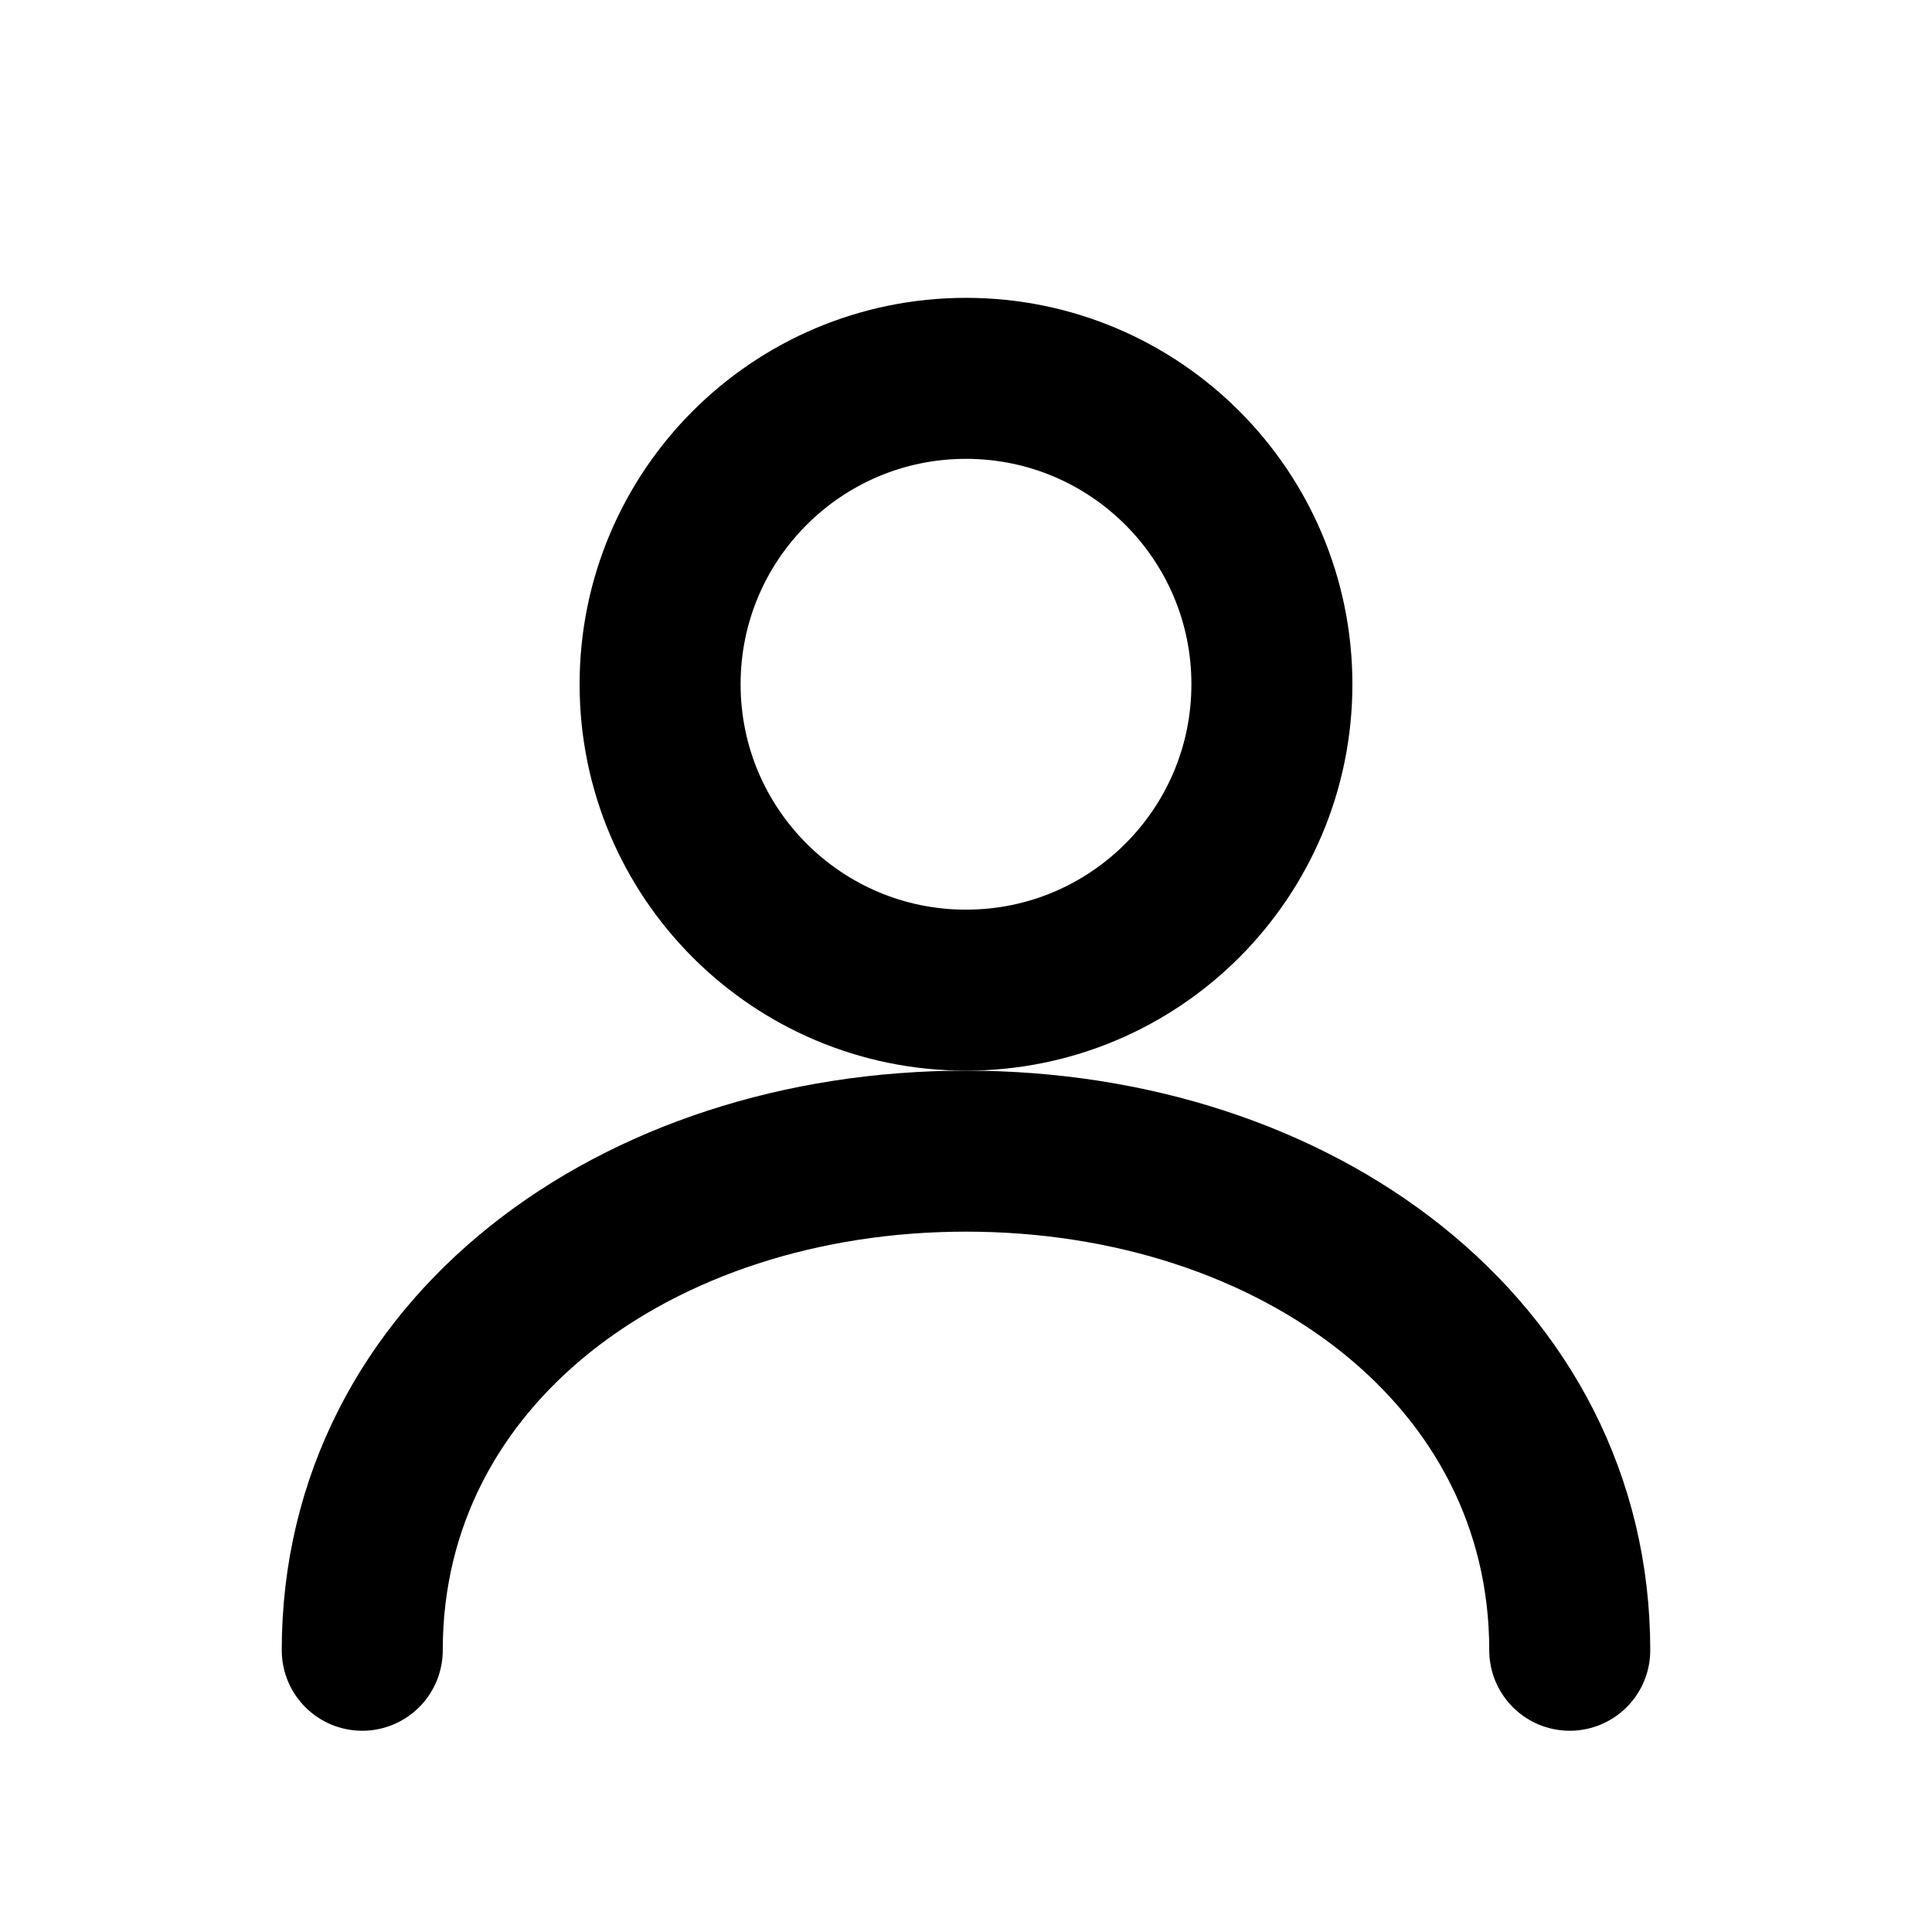
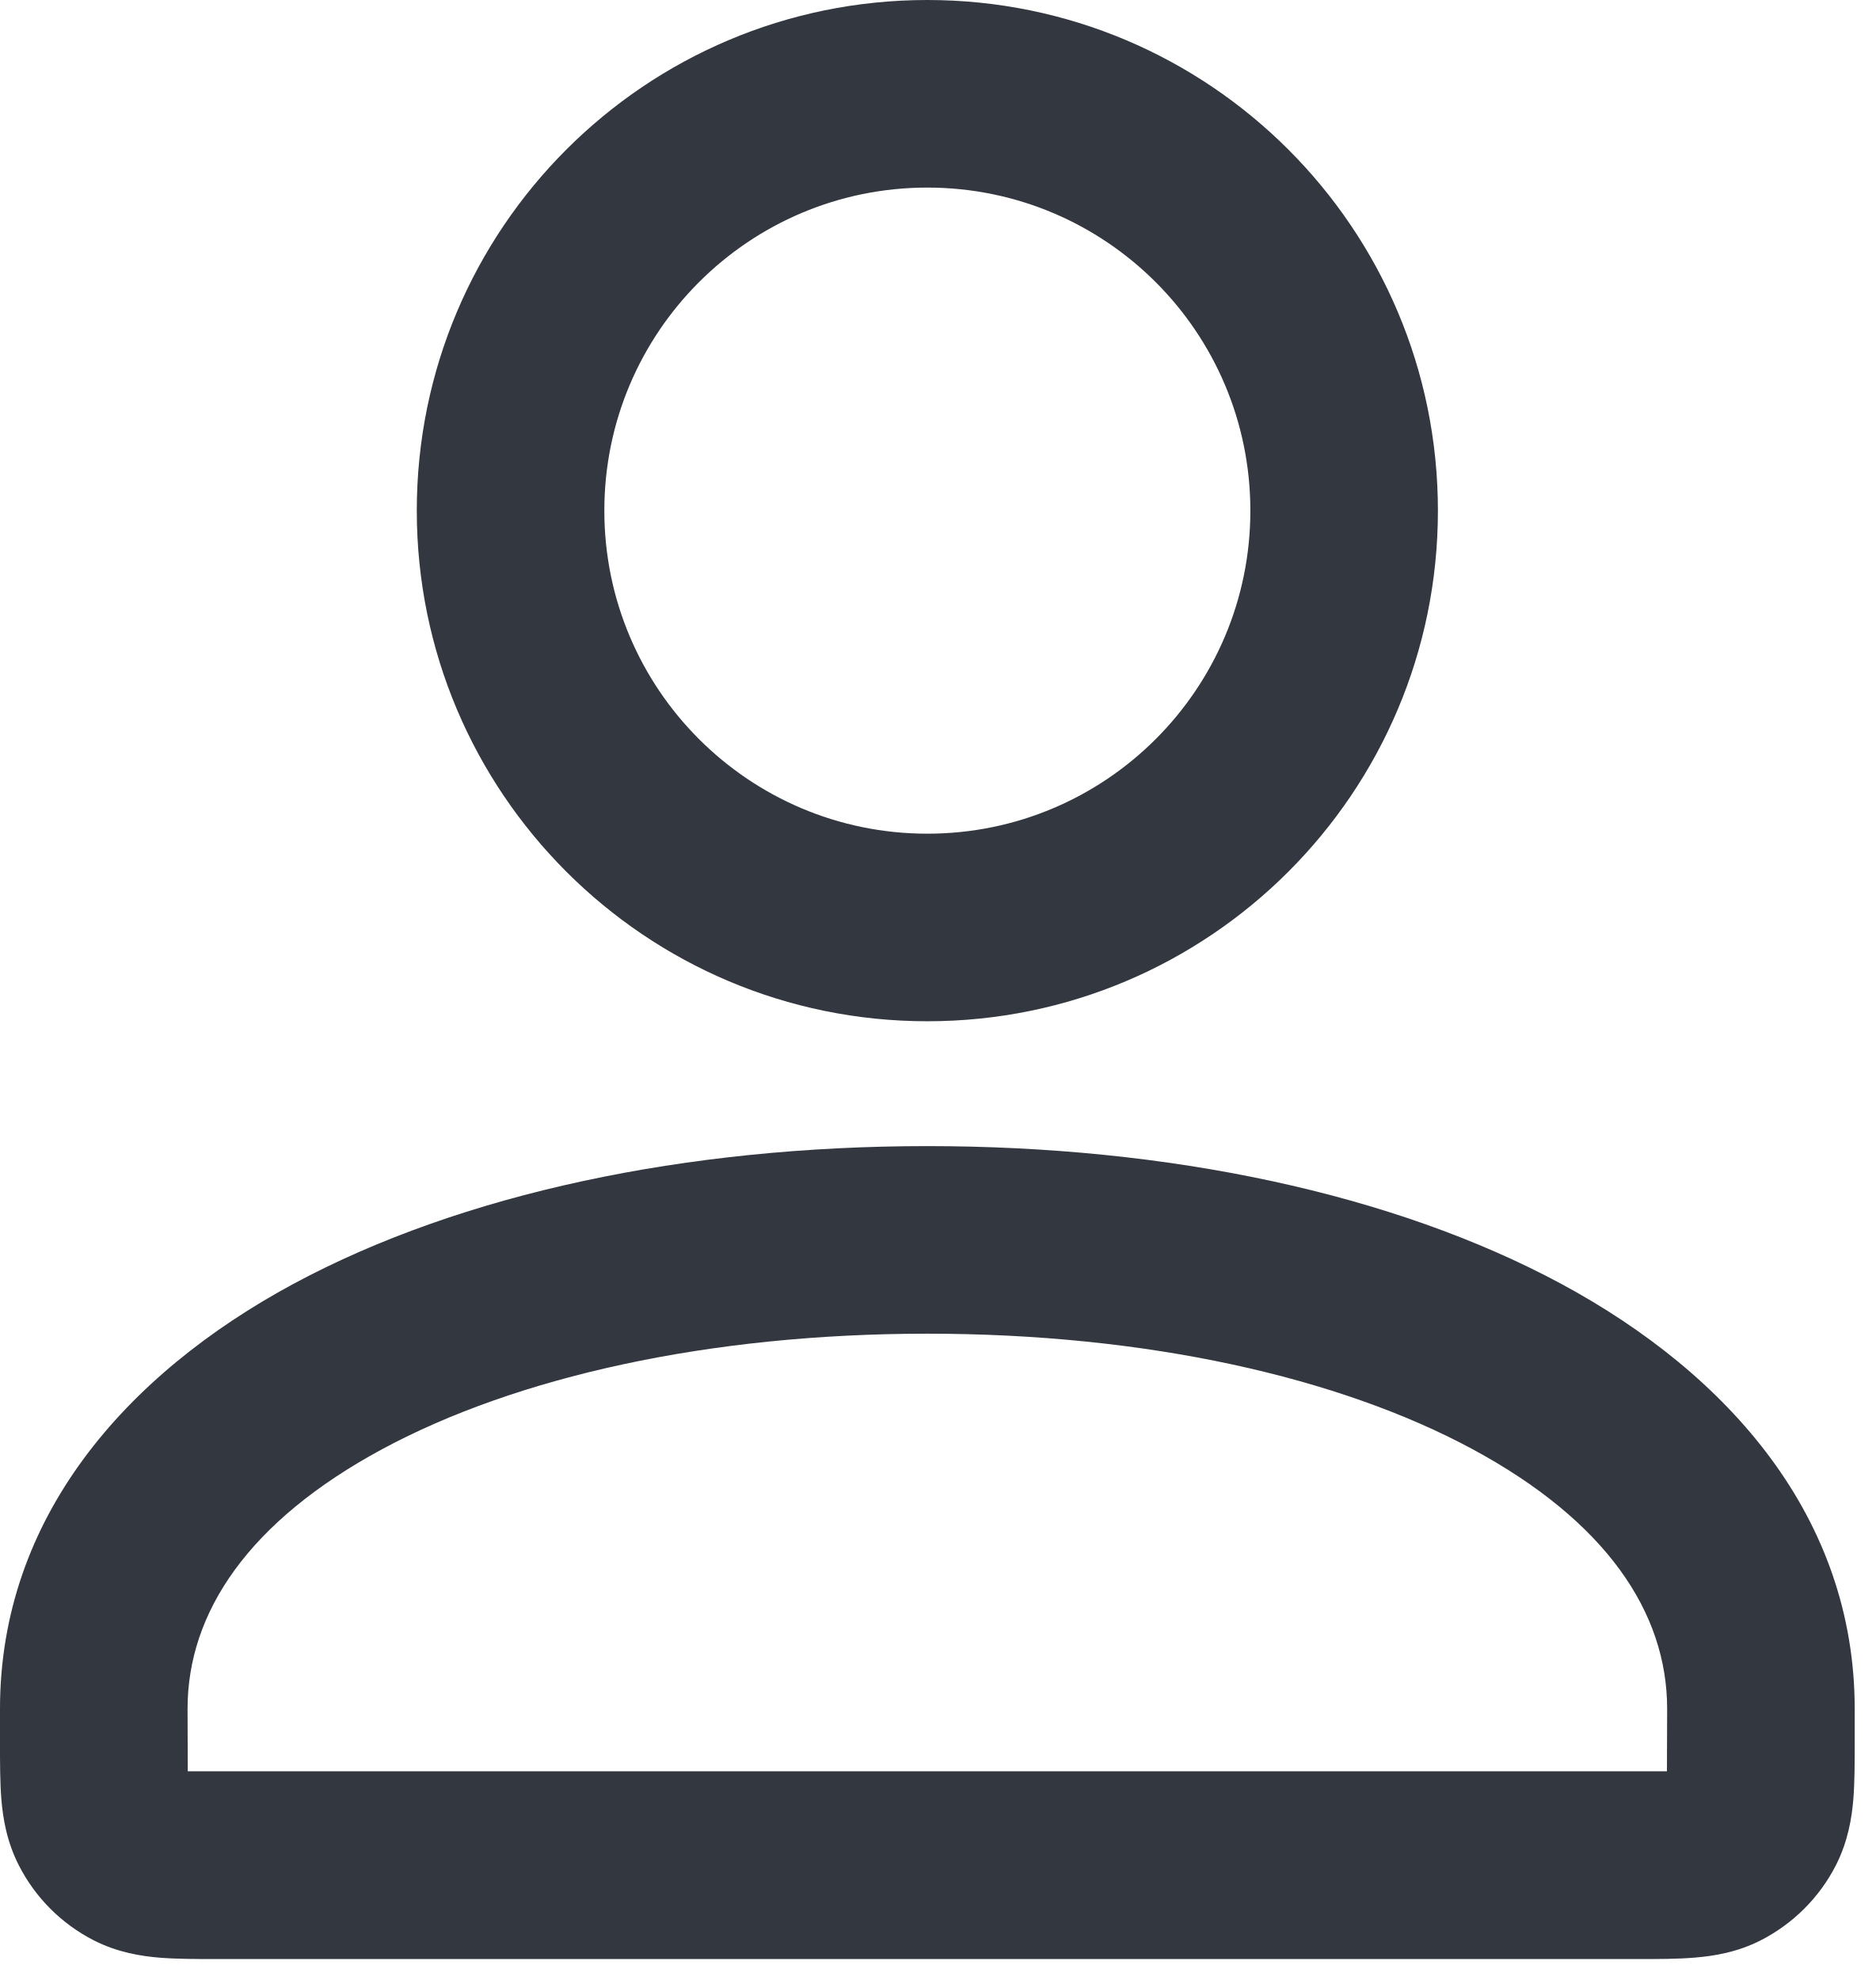
- <svg xmlns="http://www.w3.org/2000/svg" width="24" height="24" viewBox="0 0 24 24" fill="none">
-   <circle cx="12" cy="8.5" r="3.8" stroke="currentColor" stroke-width="2" />
-   <path d="M4.5 20.5c0-3.7 3.4-6.2 7.5-6.2s7.5 2.5 7.5 6.2" stroke="currentColor" stroke-width="2" stroke-linecap="round" />
+ <svg xmlns="http://www.w3.org/2000/svg" width="18" height="19" viewBox="0 0 18 19" fill="none">
+   <path fill-rule="evenodd" clip-rule="evenodd" d="M8.9 0C6.194 0 4 2.194 4 4.9C4 7.606 6.194 9.8 8.9 9.8C11.606 9.8 13.8 7.606 13.8 4.9C13.8 2.194 11.606 0 8.9 0ZM5.8 4.9C5.8 3.188 7.188 1.8 8.9 1.8C10.612 1.8 12 3.188 12 4.9C12 6.612 10.612 8 8.9 8C7.188 8 5.8 6.612 5.8 4.9Z" fill="#333740" />
+   <path fill-rule="evenodd" clip-rule="evenodd" d="M8.9 10.998C6.588 10.998 4.431 11.451 2.816 12.32C1.203 13.19 5.90713e-06 14.565 5.90713e-06 16.398L2.9269e-06 16.726C-2.75906e-05 16.913 -5.86443e-05 17.103 0.013 17.265C0.028 17.446 0.064 17.67 0.18 17.898C0.338 18.209 0.59 18.461 0.901 18.62C1.129 18.736 1.353 18.771 1.534 18.786C1.697 18.799 1.887 18.799 2.073 18.799L15.727 18.799C15.914 18.799 16.104 18.799 16.266 18.785C16.447 18.77 16.671 18.735 16.899 18.619C17.209 18.46 17.462 18.208 17.62 17.898C17.736 17.669 17.772 17.445 17.787 17.264C17.8 17.102 17.8 16.912 17.8 16.725L17.8 16.398C17.8 14.565 16.597 13.19 14.984 12.32C13.369 11.451 11.212 10.998 8.9 10.998ZM1.8 16.398C1.8 15.471 2.388 14.596 3.67 13.905C4.951 13.215 6.794 12.798 8.9 12.798C11.006 12.798 12.849 13.215 14.13 13.905C15.412 14.596 16 15.471 16 16.398L15.998 16.997L1.802 16.997L1.8 16.398Z" fill="#333740" />
</svg>
